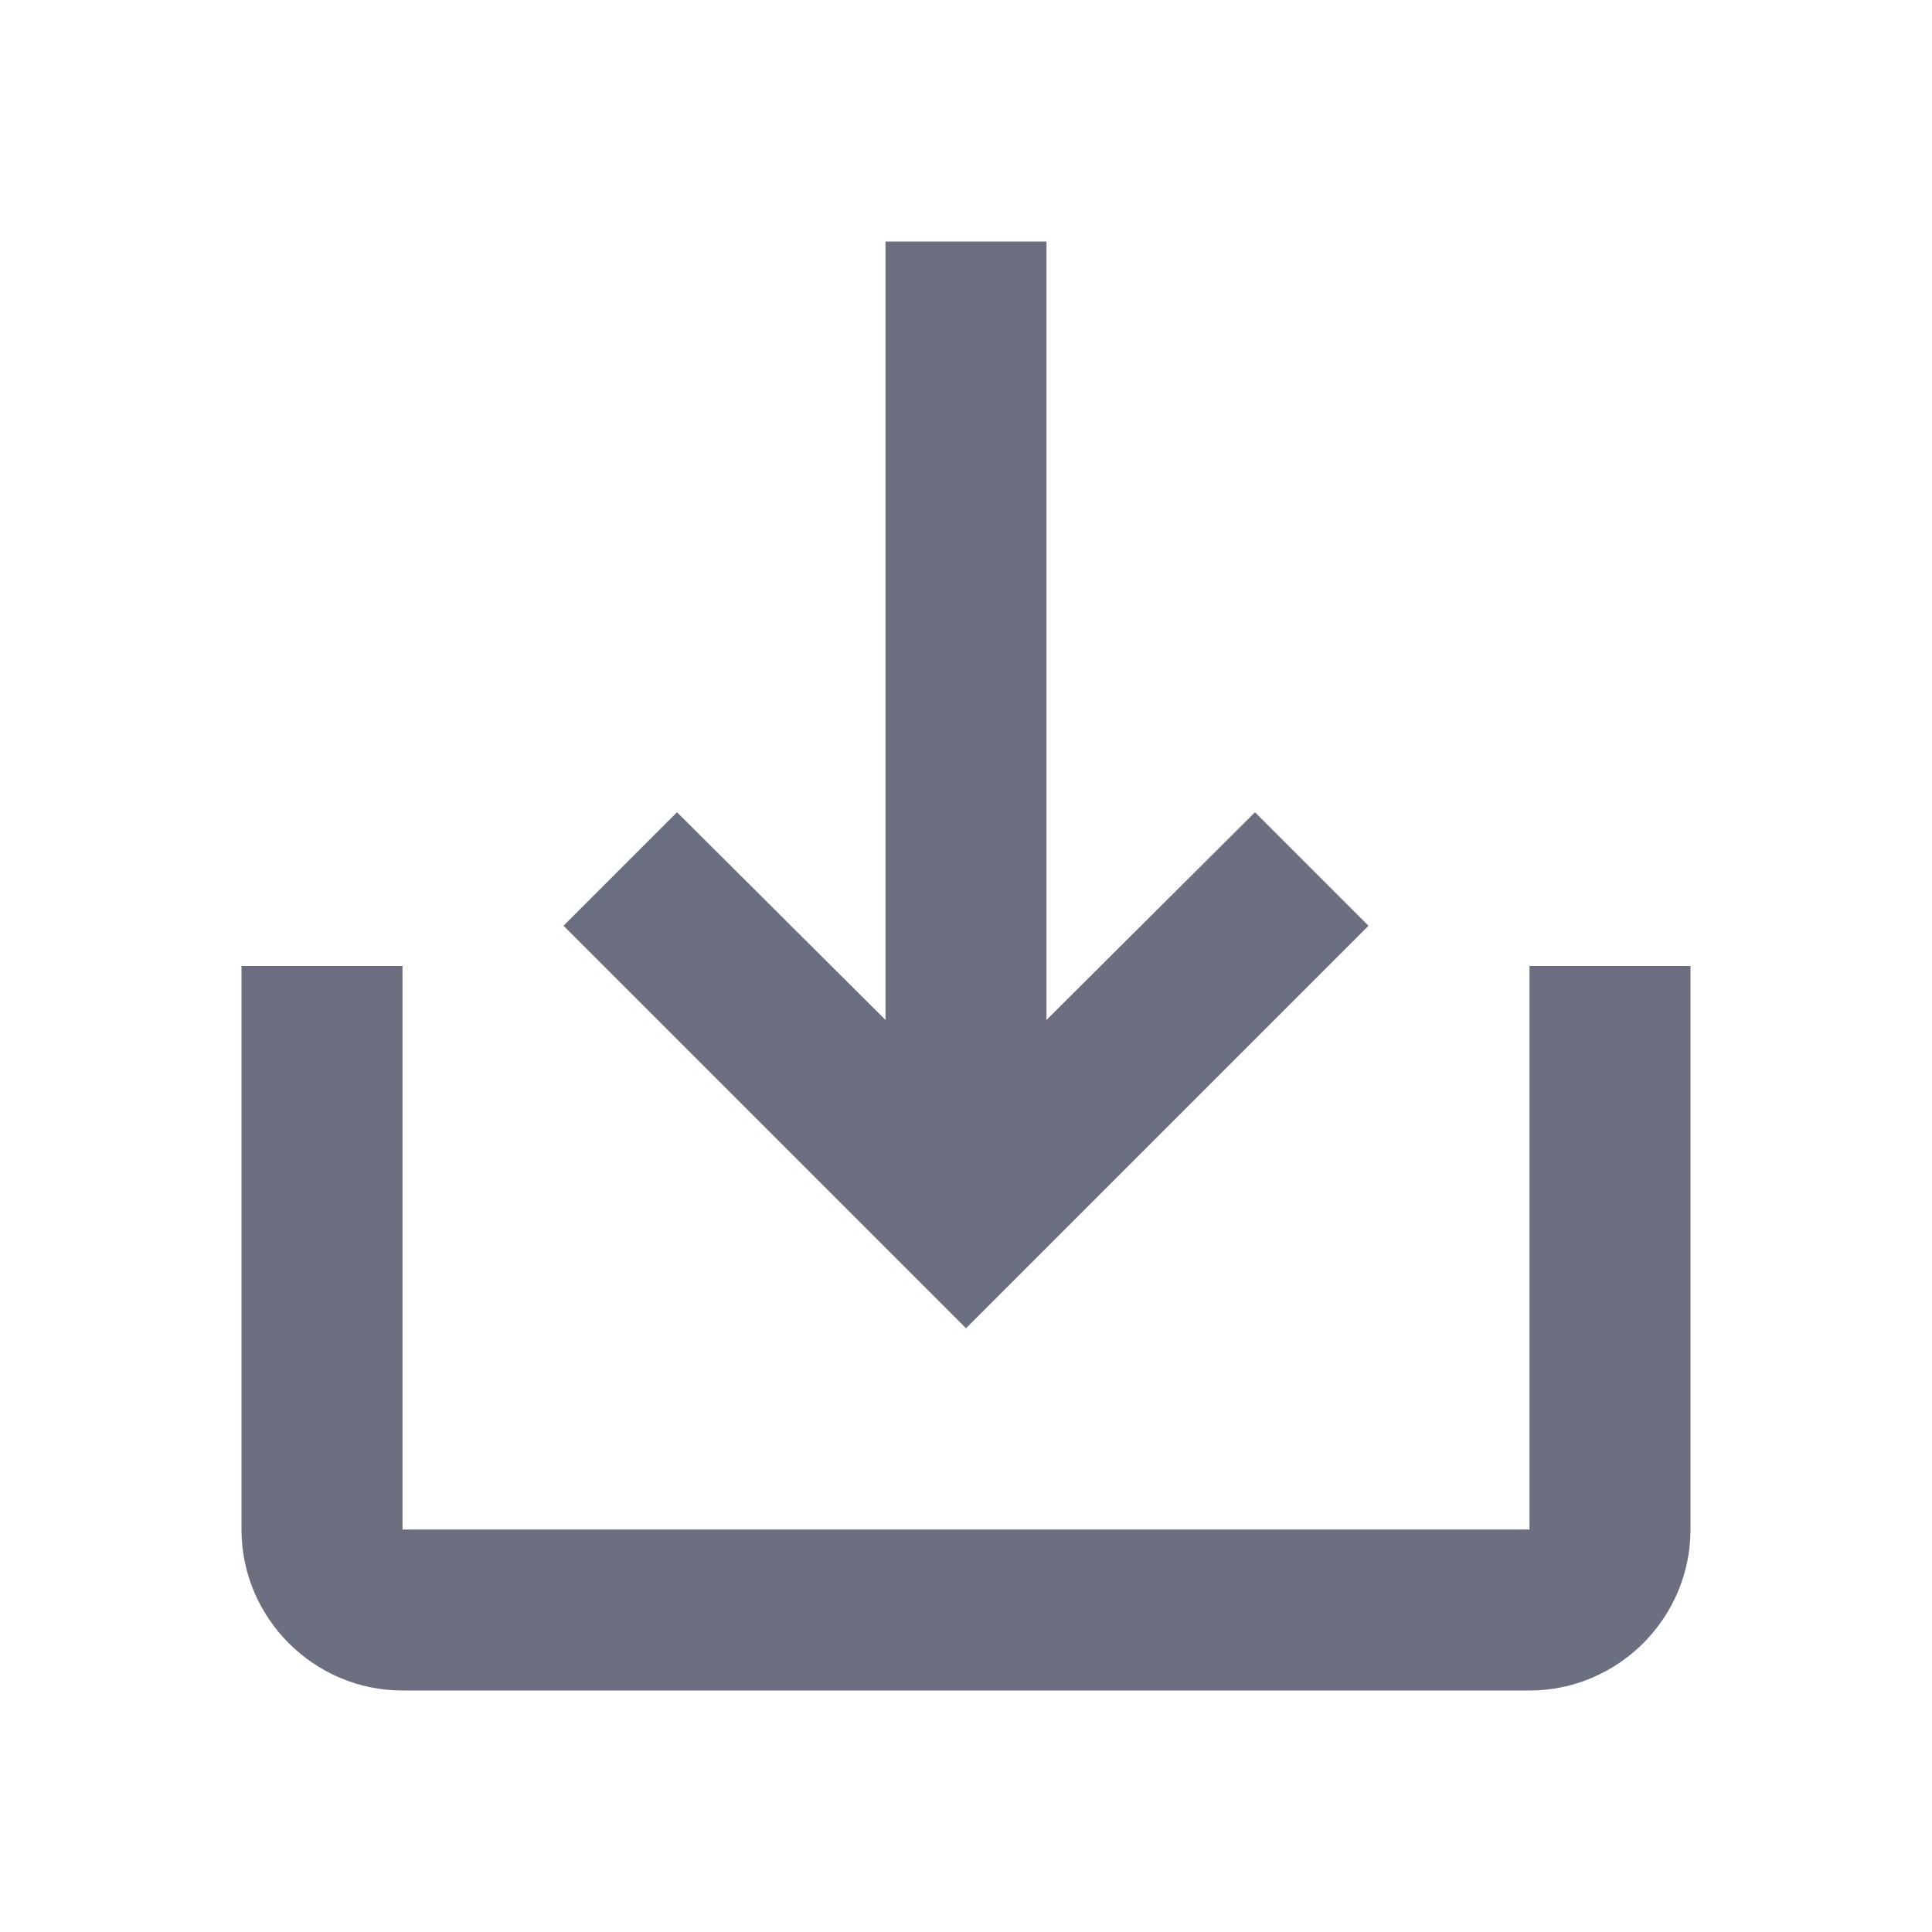
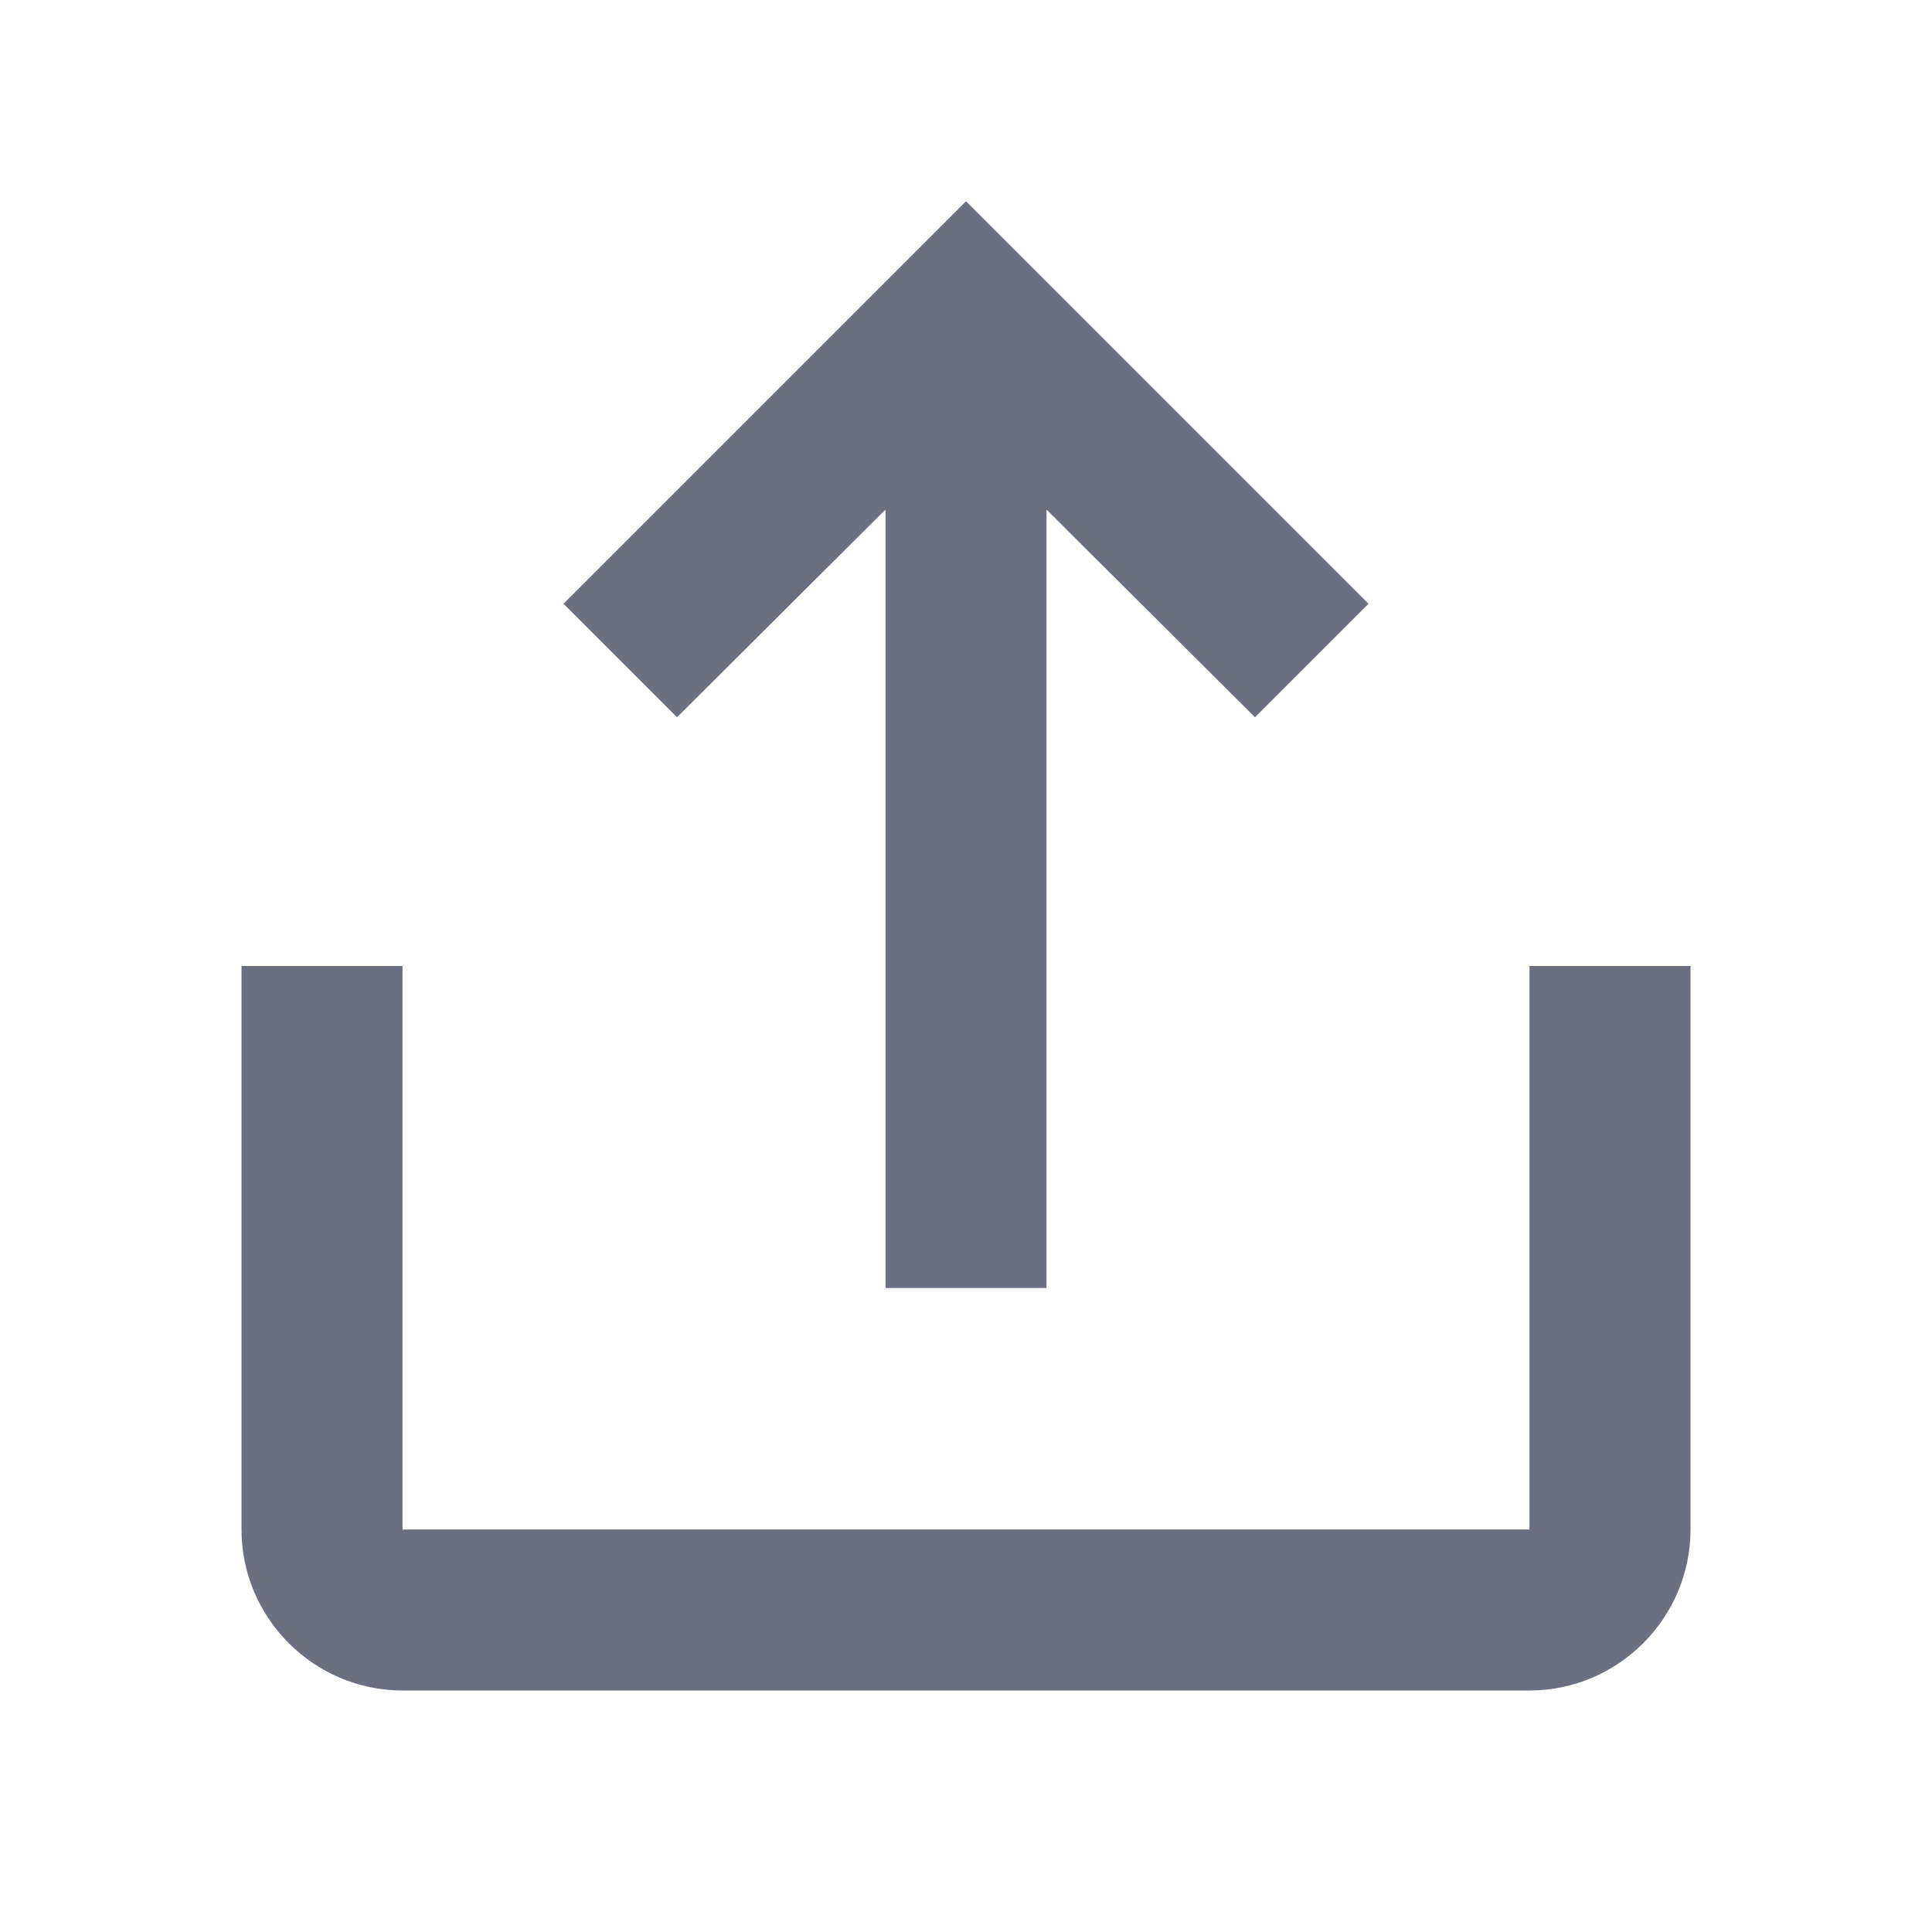
<svg xmlns="http://www.w3.org/2000/svg" width="24" height="24" viewBox="0 0 24 24" fill="none">
-   <path fill-rule="evenodd" clip-rule="evenodd" d="M19 12V19H5V12H3V19C3 20.1 3.9 21 5 21H19C20.1 21 21 20.1 21 19V12H19ZM13 12.67L15.59 10.09L17 11.5L12 16.5L7 11.5L8.41 10.09L11 12.67V3H13V12.67Z" fill="#6C6F80" />
+   <path fill-rule="evenodd" clip-rule="evenodd" d="M19 12V19H5V12H3V19C3 20.1 3.9 21 5 21H19C20.1 21 21 20.1 21 19V12H19ZM11 6.33L8.41 8.91L7 7.5L12 2.5L17 7.5L15.59 8.91L13 6.33V16H11V6.33Z" fill="#6C6F80" />
</svg>
